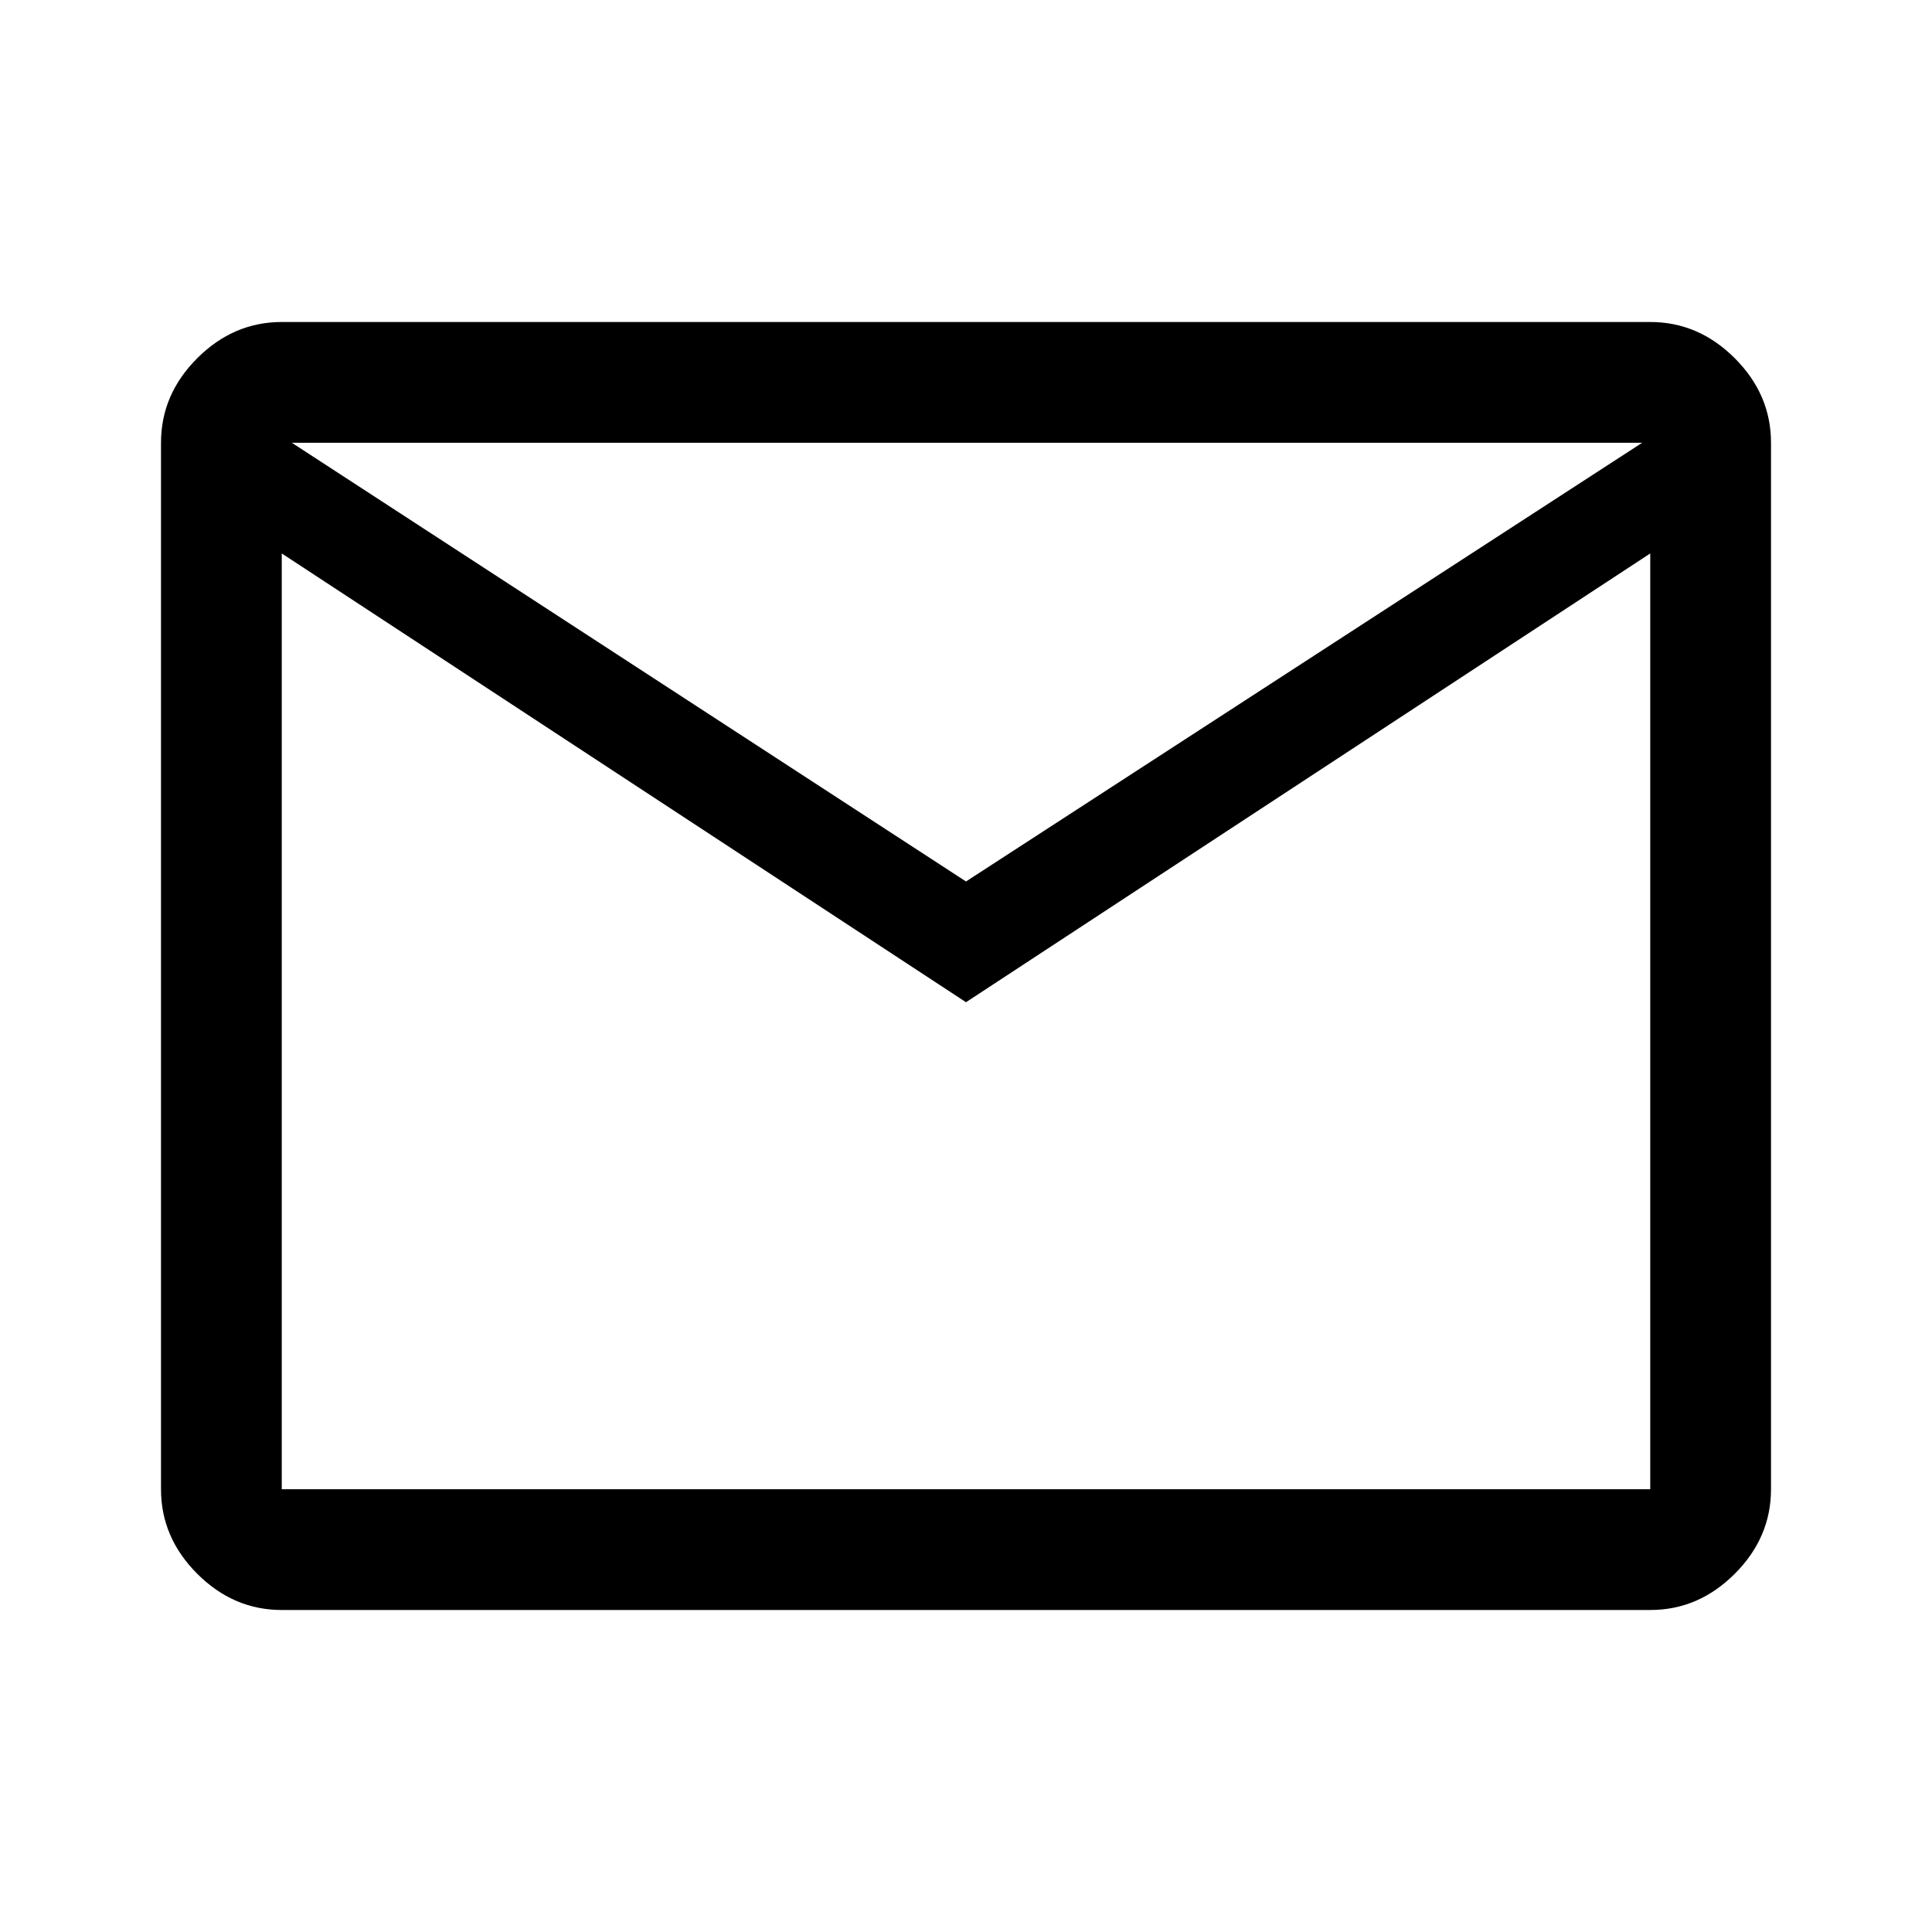
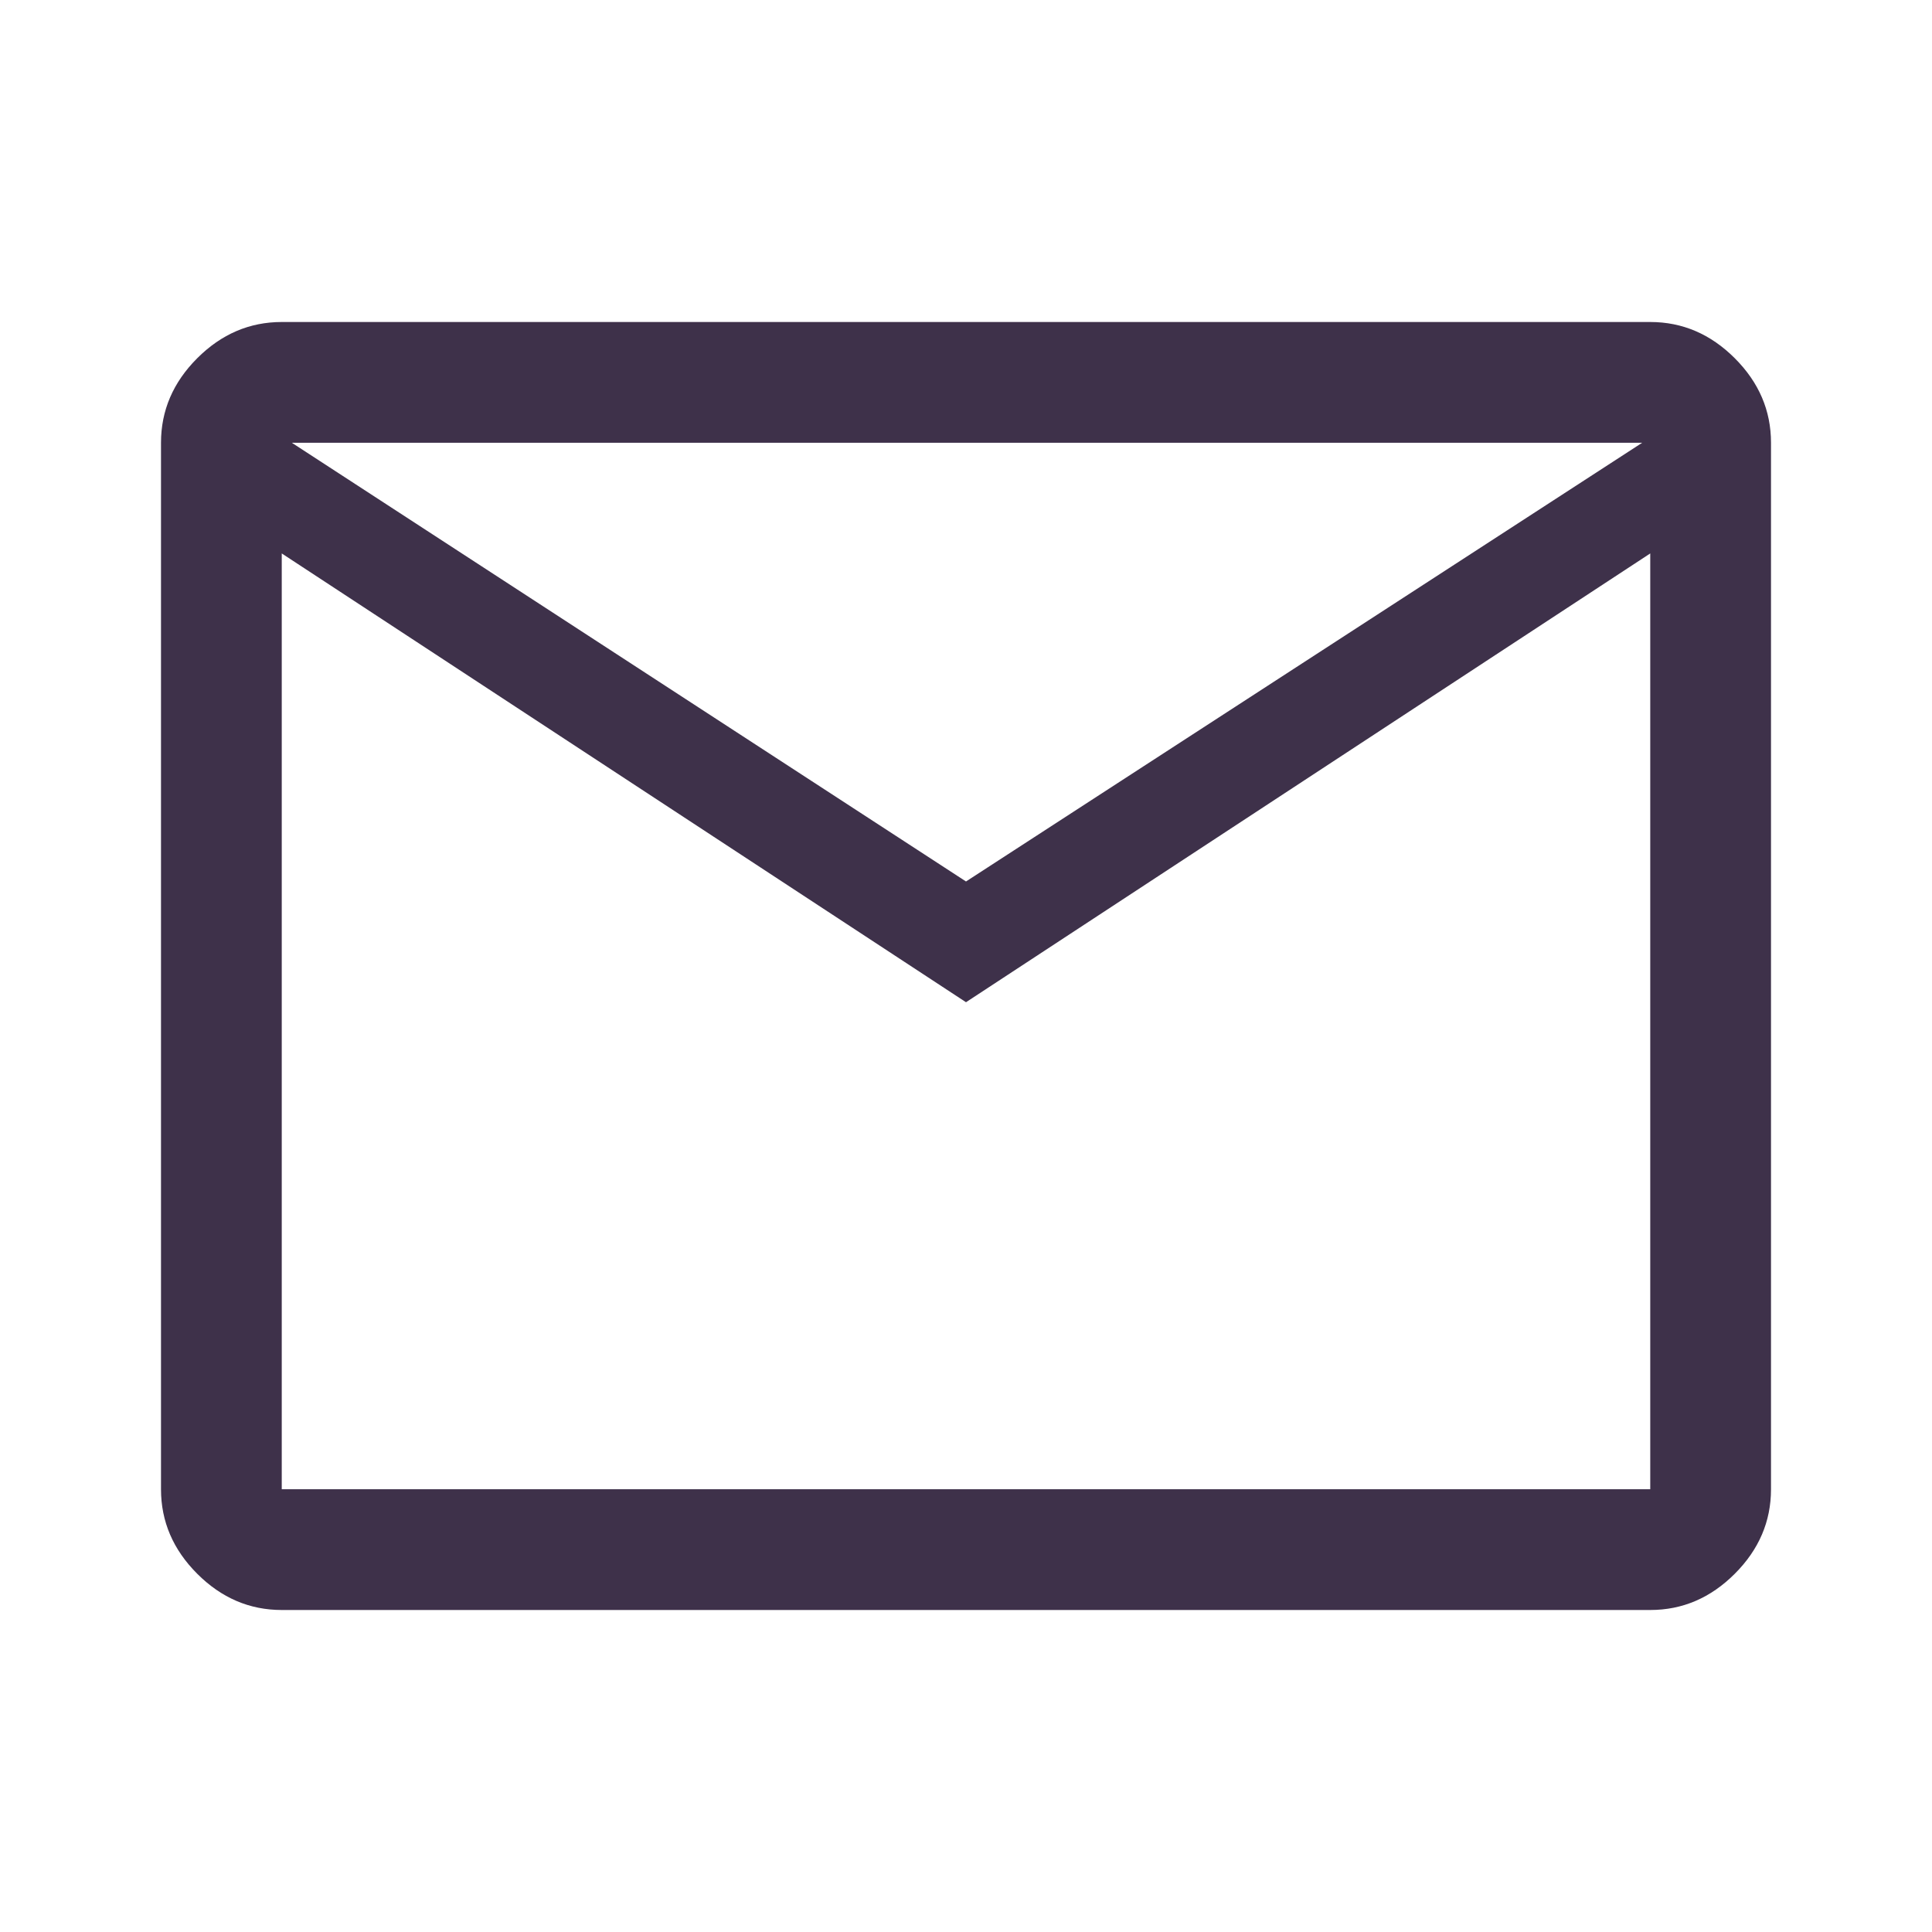
- <svg xmlns="http://www.w3.org/2000/svg" height="48" width="48">
+ <svg xmlns="http://www.w3.org/2000/svg" fill="#3E314A" height="48" width="48">
  <path d="M7 40q-1.2 0-2.1-.9Q4 38.2 4 37V11q0-1.2.9-2.1Q5.8 8 7 8h34q1.2 0 2.1.9.9.9.9 2.1v26q0 1.2-.9 2.1-.9.9-2.1.9Zm17-15.1L7 13.75V37h34V13.75Zm0-3L40.8 11H7.25ZM7 13.75V11v26Z" />
</svg>
